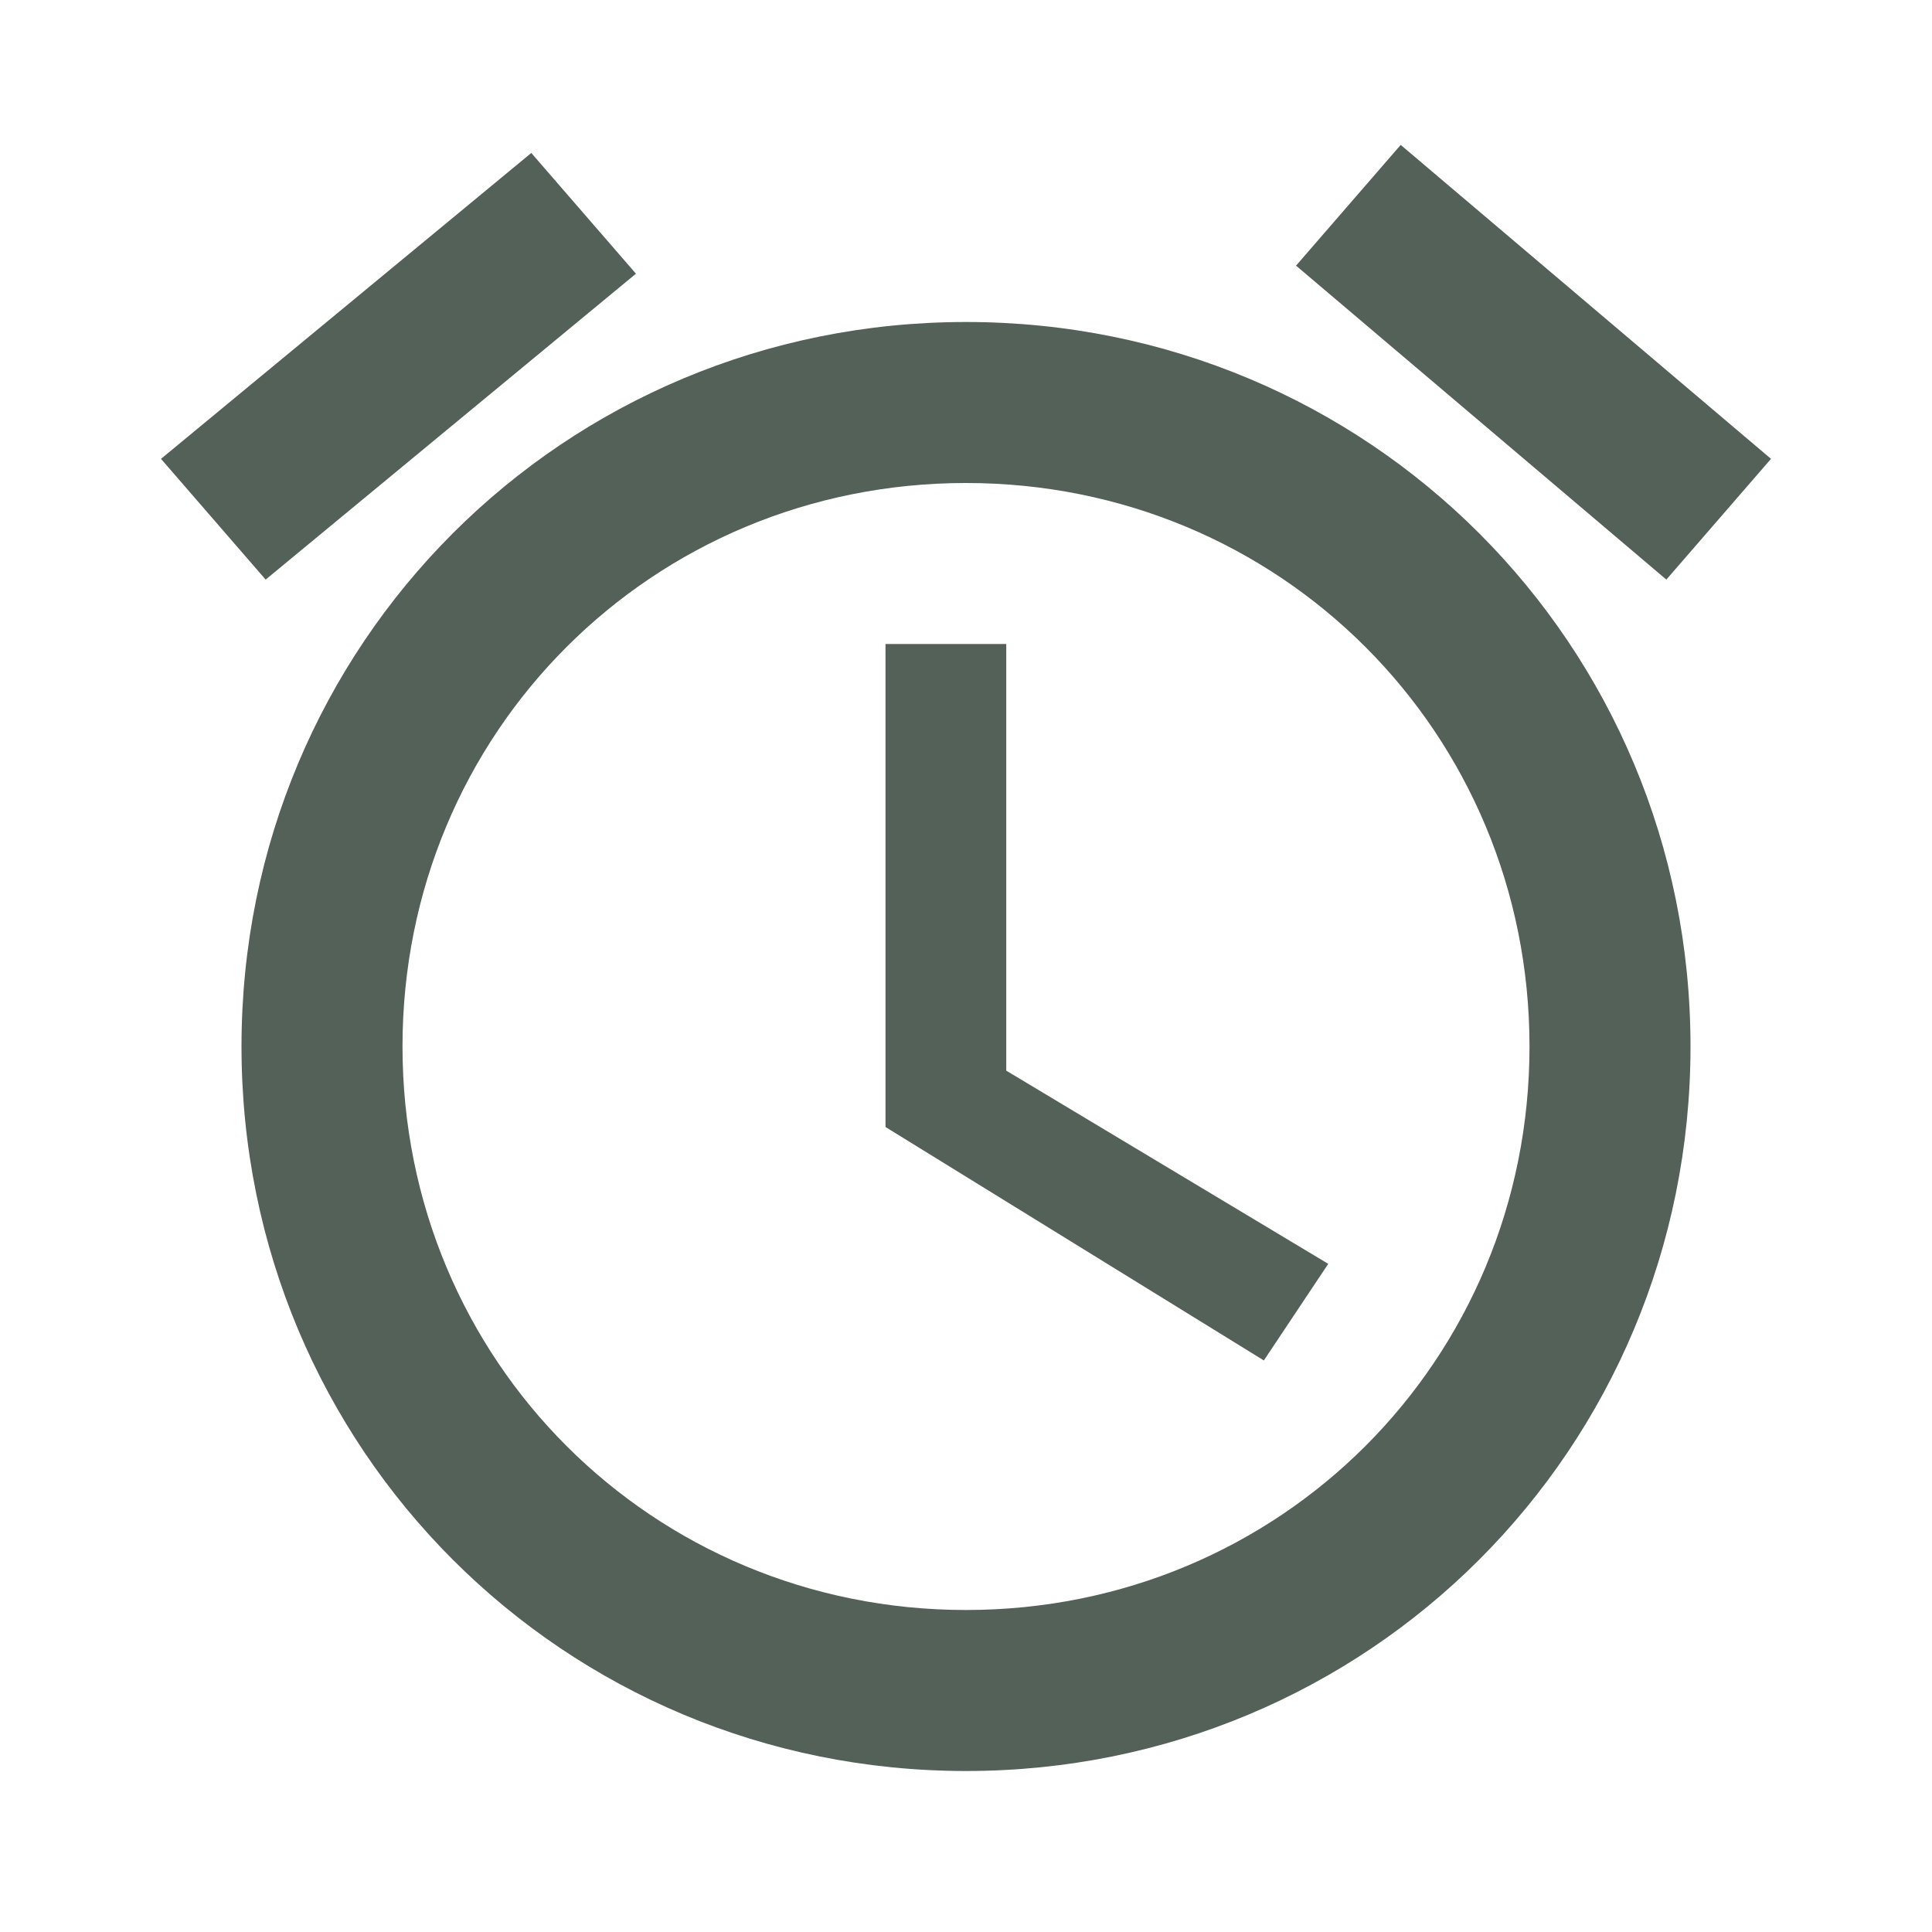
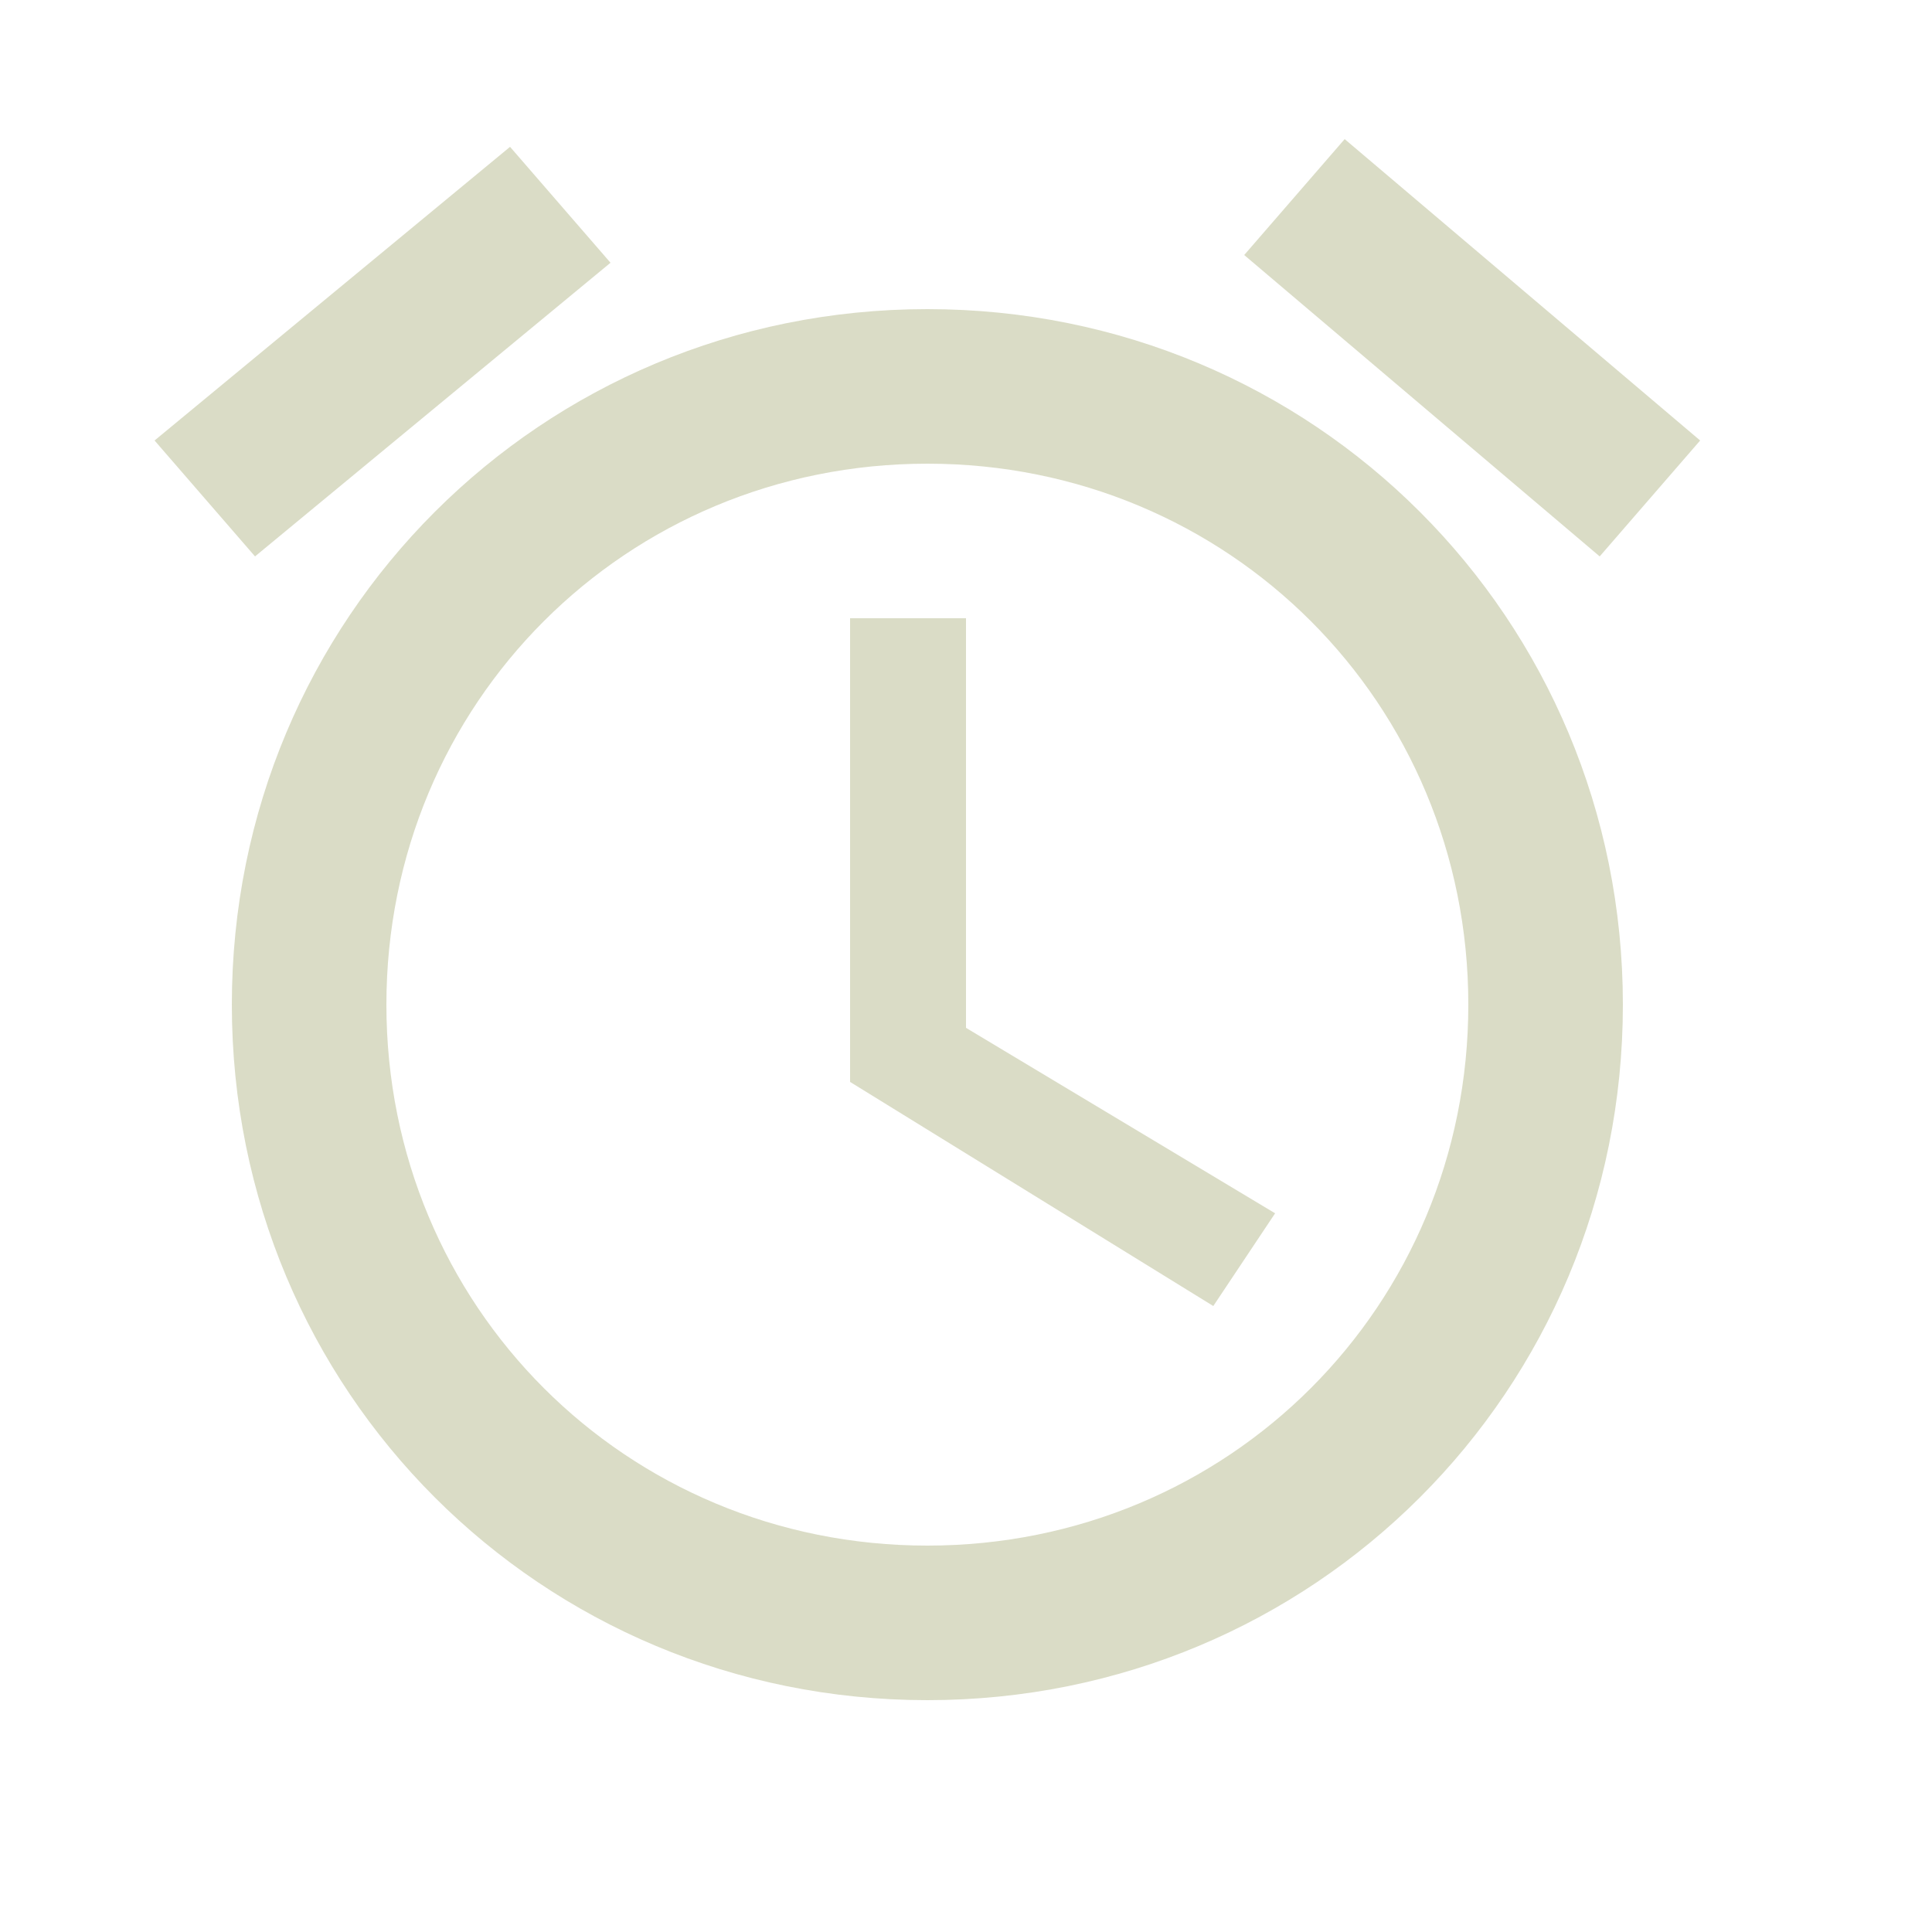
- <svg xmlns="http://www.w3.org/2000/svg" width="48" height="48" viewBox="0 0 48 48" fill="none">
-   <path d="M44 11.4L34.8 3.6L32.2 6.6L41.4 14.4L44 11.4ZM15.8 6.8L13.2 3.8L4 11.4L6.6 14.4L15.8 6.8V6.8ZM25 16H22V28L31.4 33.8L33 31.4L25 26.6V16ZM24 8C14 8 6 16 6 26C6 36 14 44 24 44C34 44 42 36 42 26C42 16 34 8 24 8ZM24 40C16.2 40 10 33.8 10 26C10 18.2 16.2 12 24 12C31.8 12 38 18.2 38 26C38 33.8 31.8 40 24 40Z" fill="#536158" />
+ <svg xmlns="http://www.w3.org/2000/svg" width="36" height="36" viewBox="0 0 50 50" fill="none">
+   <path d="M44 11.4L34.8 3.6L32.2 6.6L41.4 14.4L44 11.4ZM15.8 6.8L13.2 3.8L4 11.4L6.6 14.4L15.8 6.8V6.8ZM25 16H22V28L31.4 33.8L33 31.4L25 26.6V16ZM24 8C14 8 6 16 6 26C6 36 14 44 24 44C34 44 42 36 42 26C42 16 34 8 24 8ZM24 40C16.2 40 10 33.8 10 26C10 18.2 16.2 12 24 12C31.8 12 38 18.2 38 26C38 33.8 31.8 40 24 40Z" fill="#DADCC6" />
</svg>
